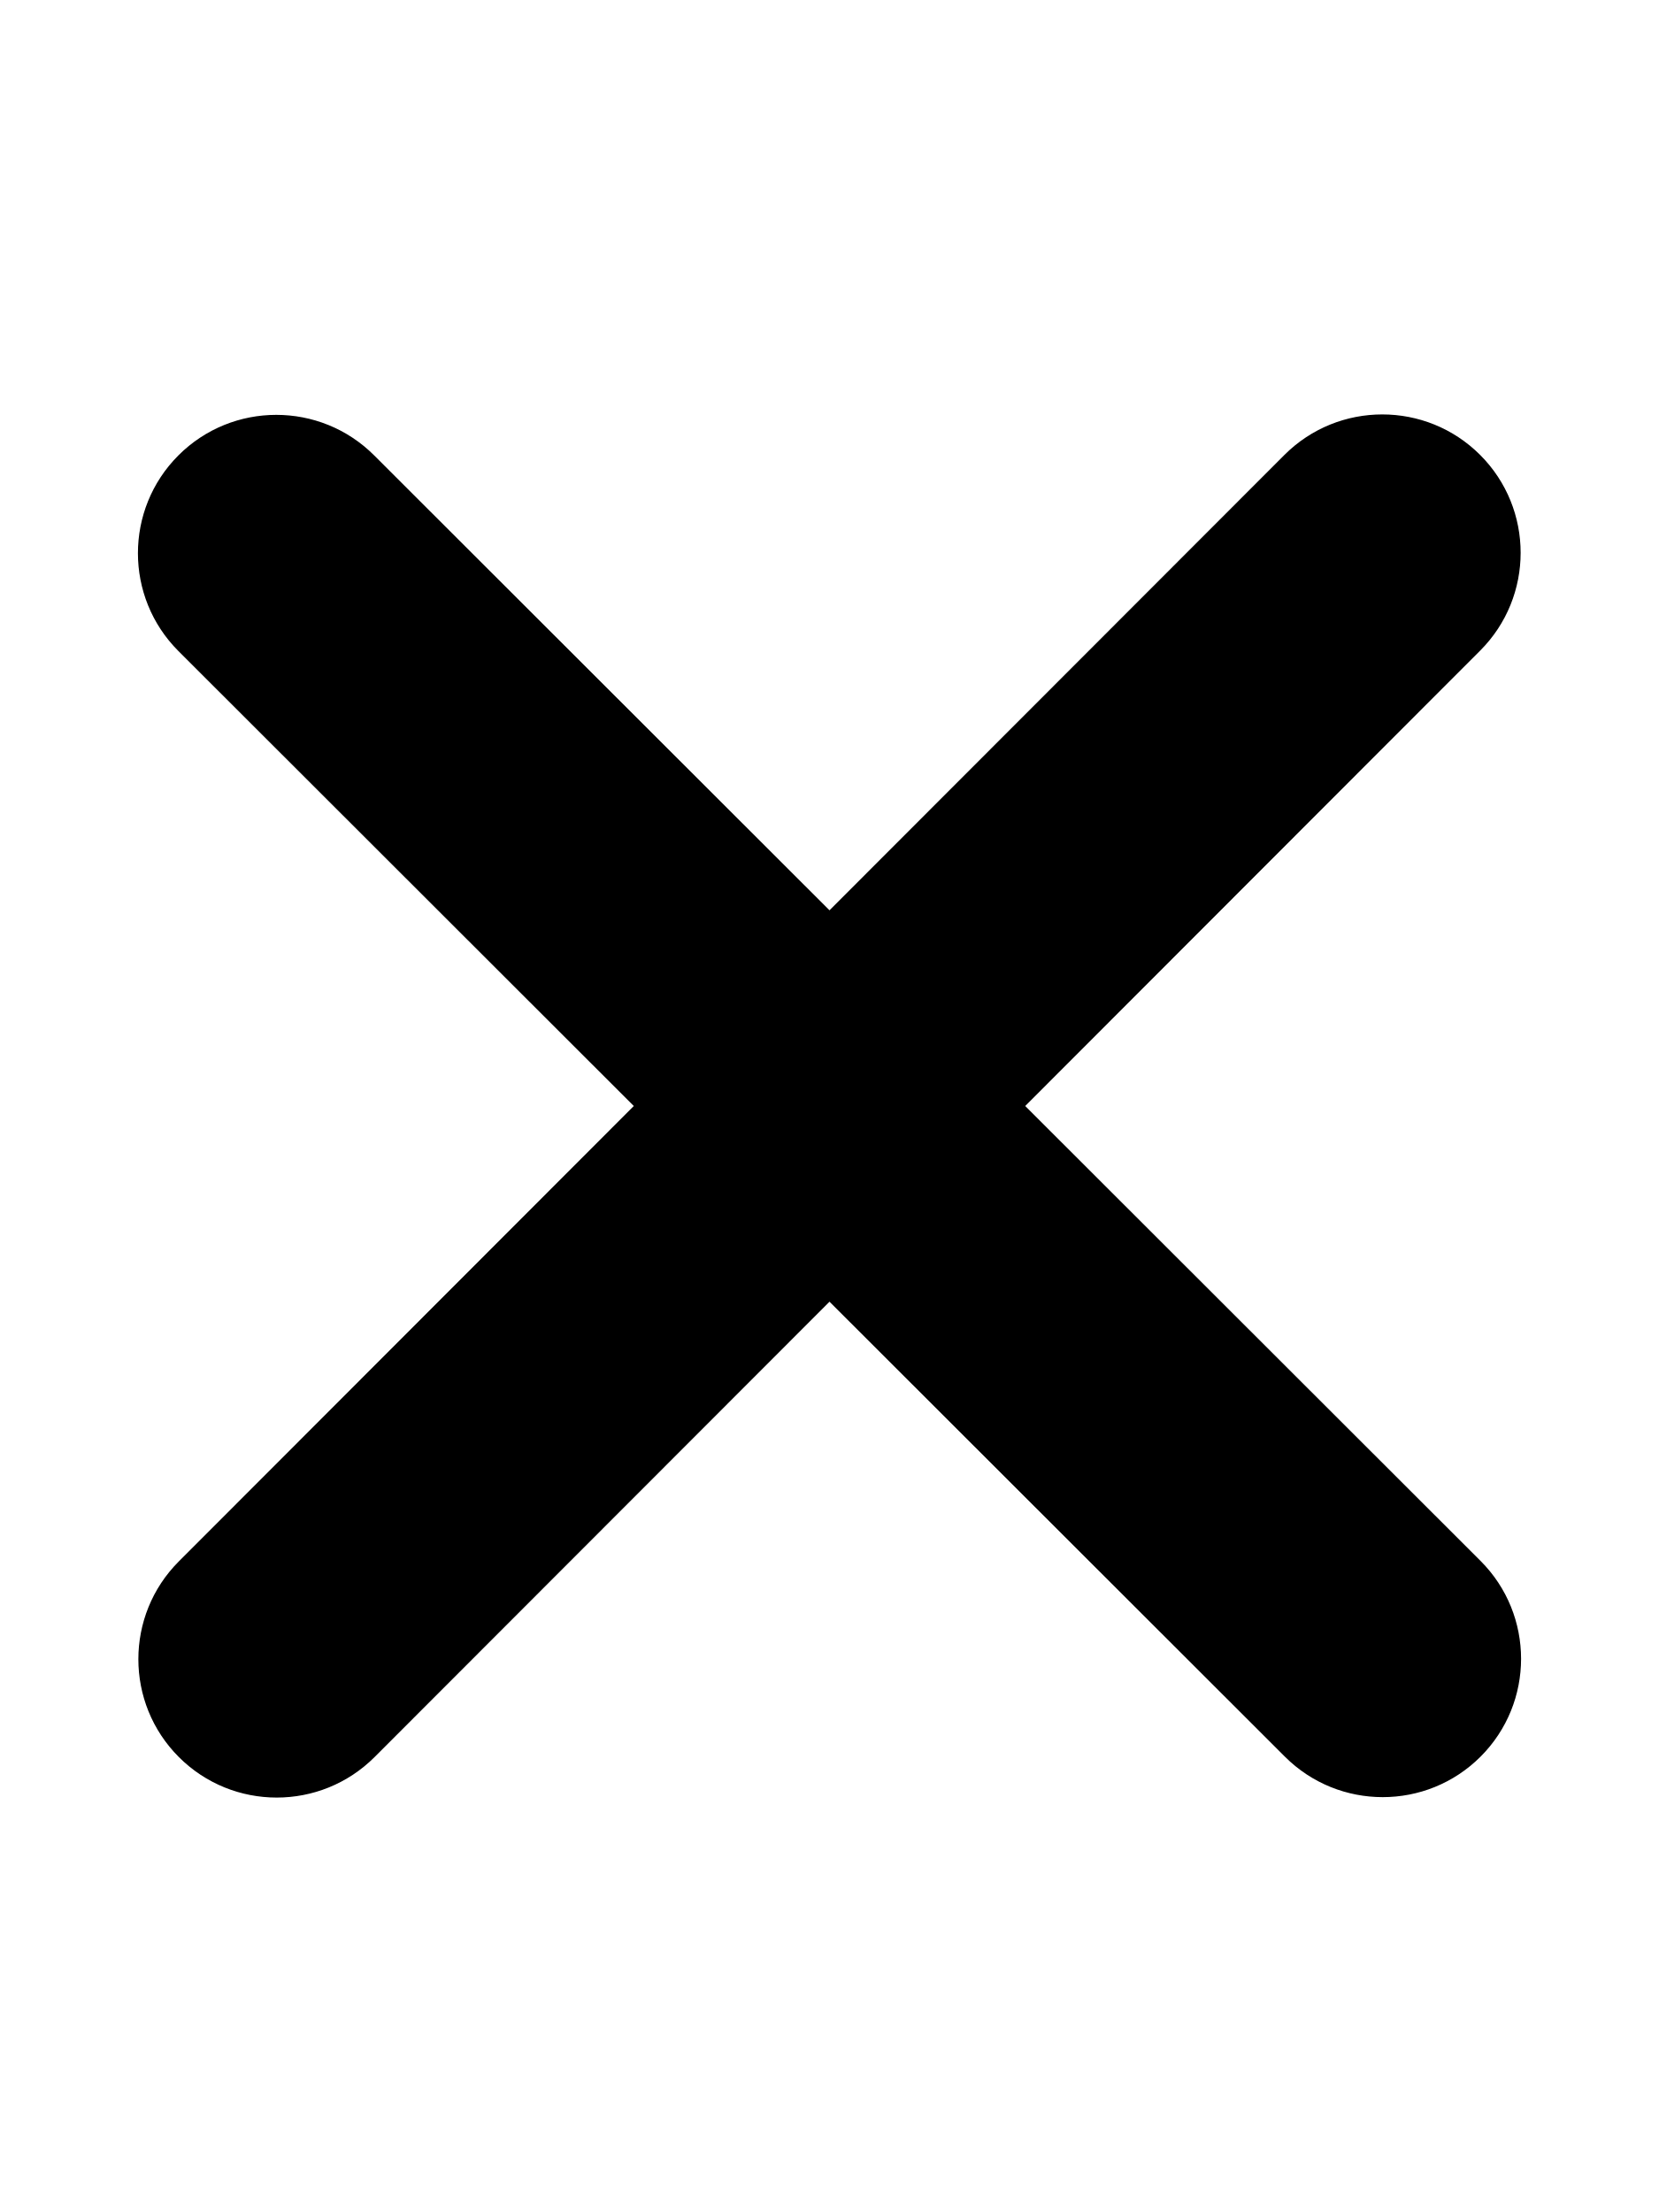
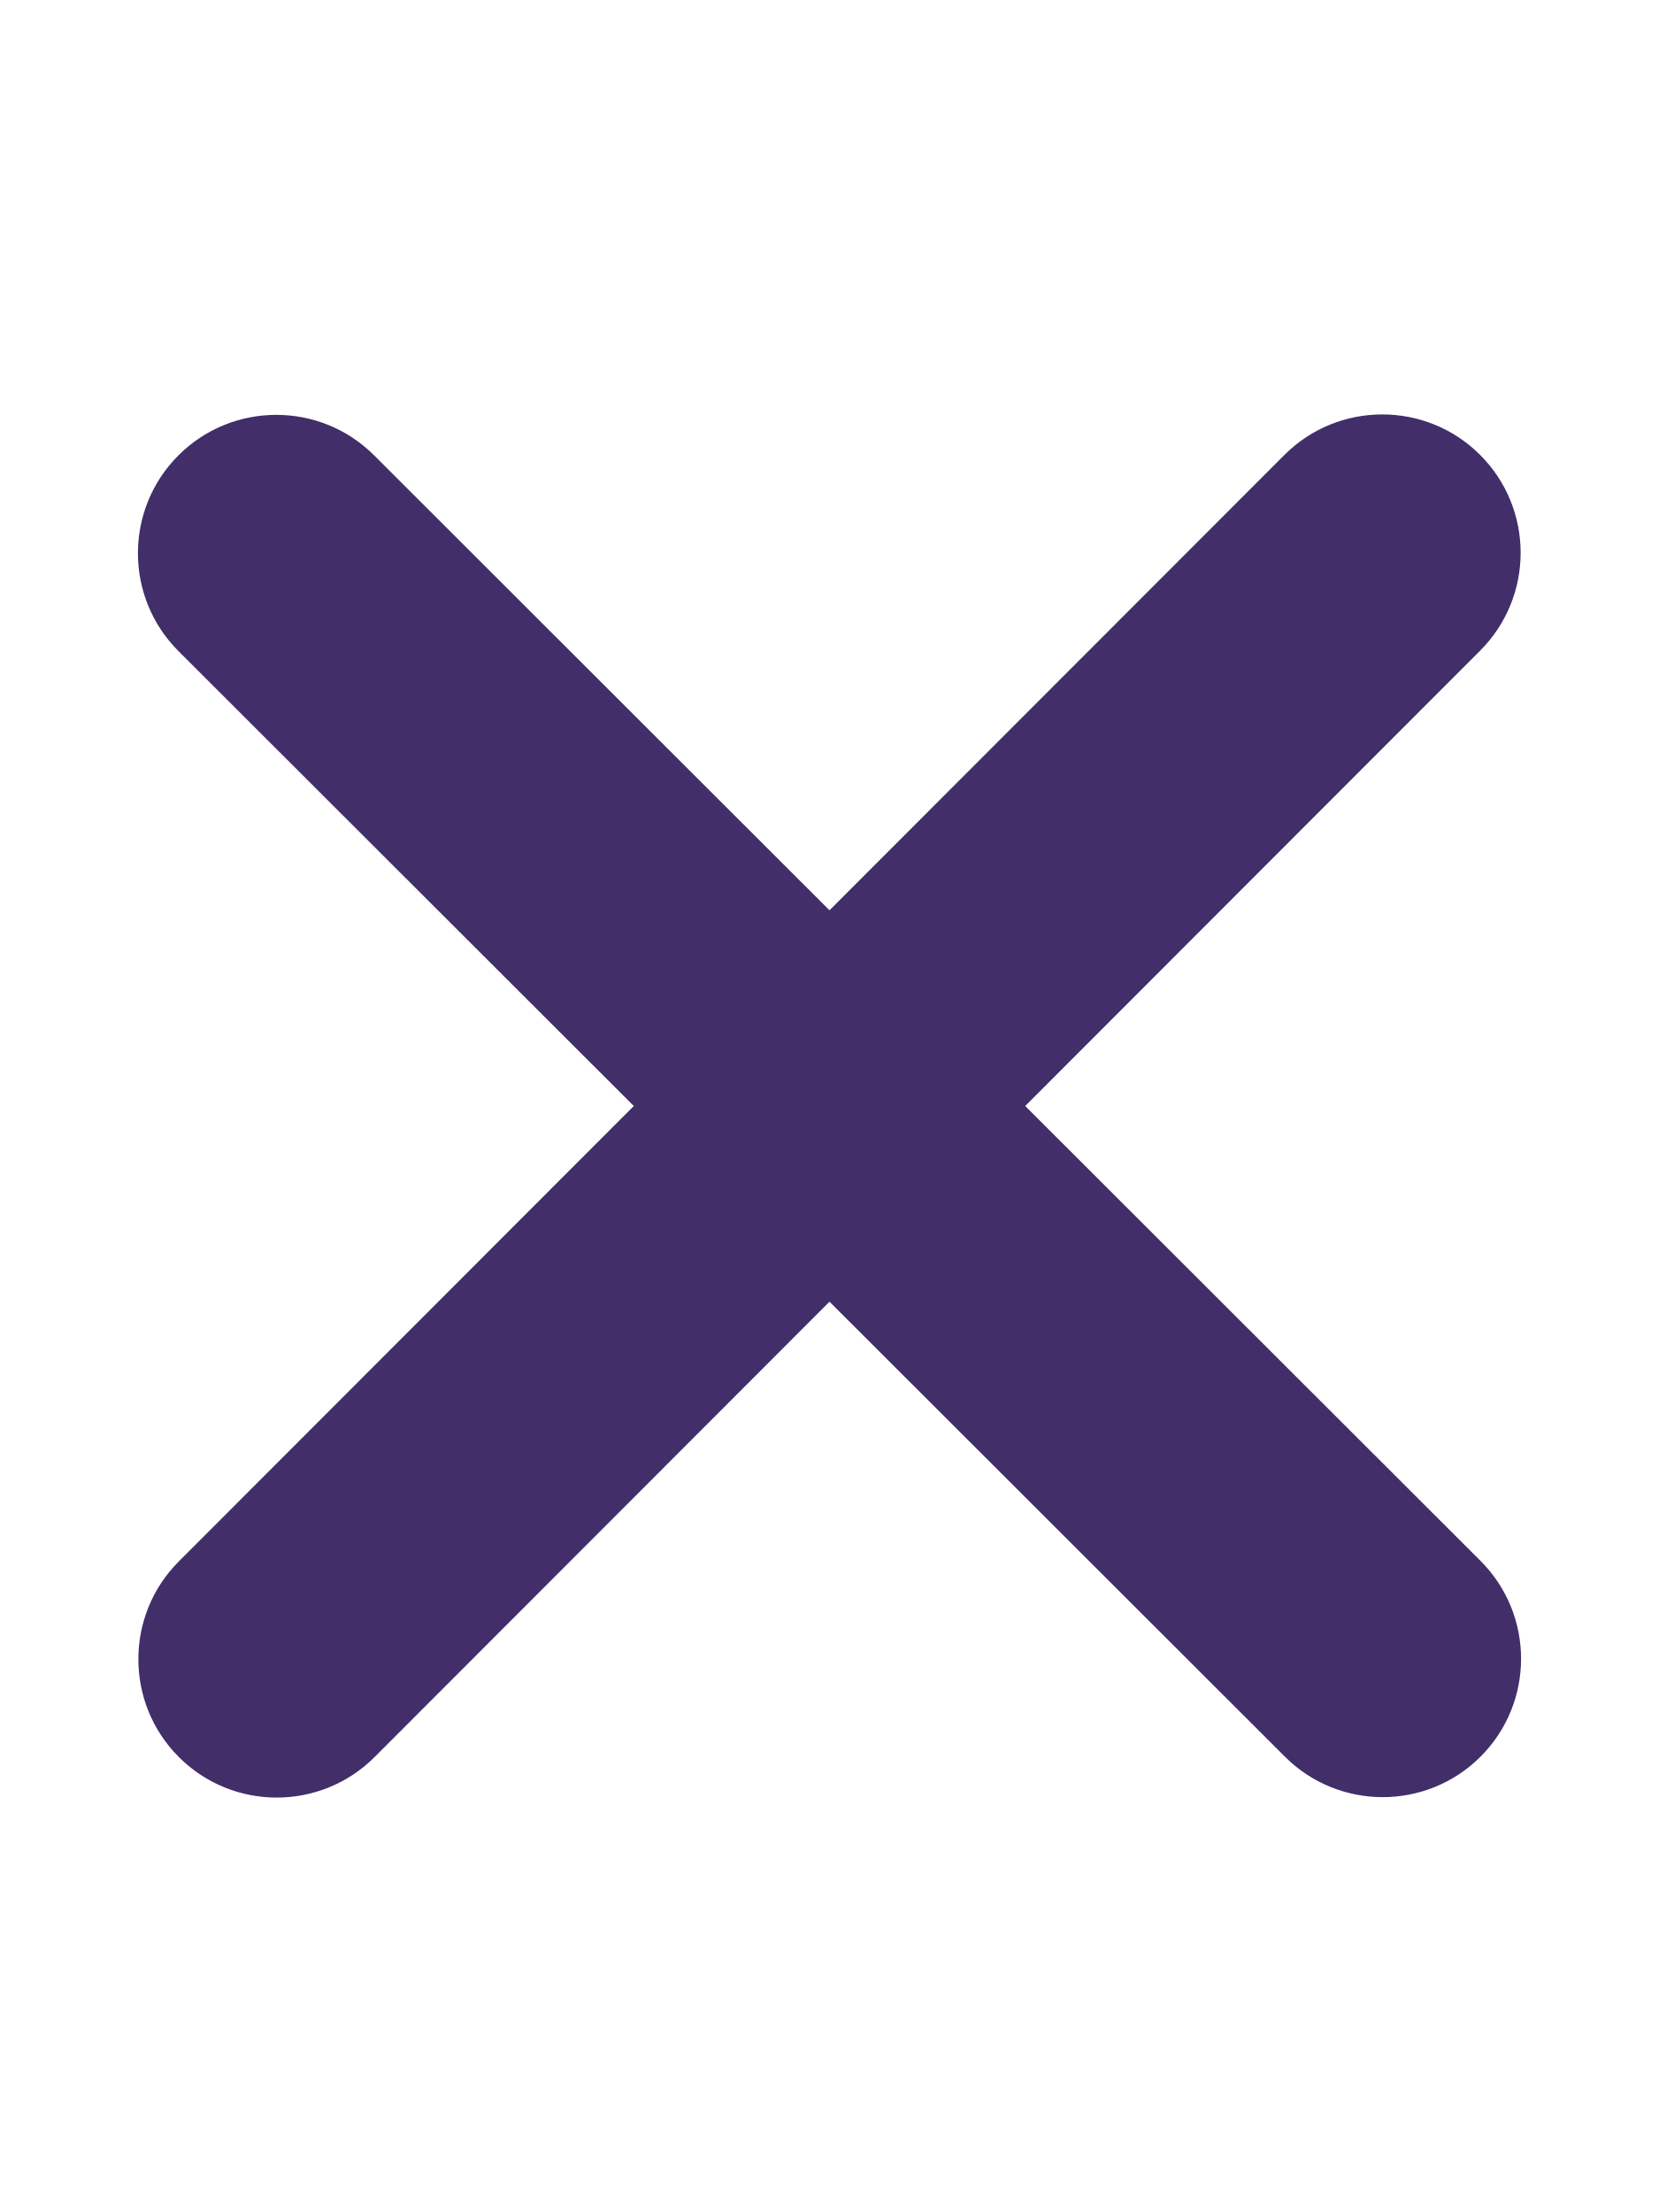
<svg xmlns="http://www.w3.org/2000/svg" viewBox="0 0 384 512">
-   <path d="M342.6 150.6c12.5-12.5 12.5-32.8 0-45.3s-32.8-12.5-45.3 0L192 210.7 86.6 105.4c-12.5-12.5-32.8-12.5-45.3 0s-12.5 32.8 0 45.3L146.7 256 41.4 361.4c-12.5 12.5-12.5 32.8 0 45.3s32.8 12.5 45.3 0L192 301.3 297.4 406.6c12.5 12.5 32.8 12.5 45.3 0s12.5-32.8 0-45.3L237.3 256 342.6 150.6z" />
+   <path d="M342.6 150.6c12.5-12.5 12.5-32.8 0-45.3s-32.8-12.5-45.3 0L192 210.7 86.6 105.4c-12.5-12.5-32.8-12.5-45.3 0s-12.5 32.8 0 45.3L146.7 256 41.4 361.4c-12.5 12.5-12.5 32.8 0 45.3s32.8 12.5 45.3 0L192 301.3 297.4 406.6c12.5 12.5 32.8 12.5 45.3 0s12.5-32.8 0-45.3L237.3 256 342.6 150.6z" fill="#422e69" />
</svg>
